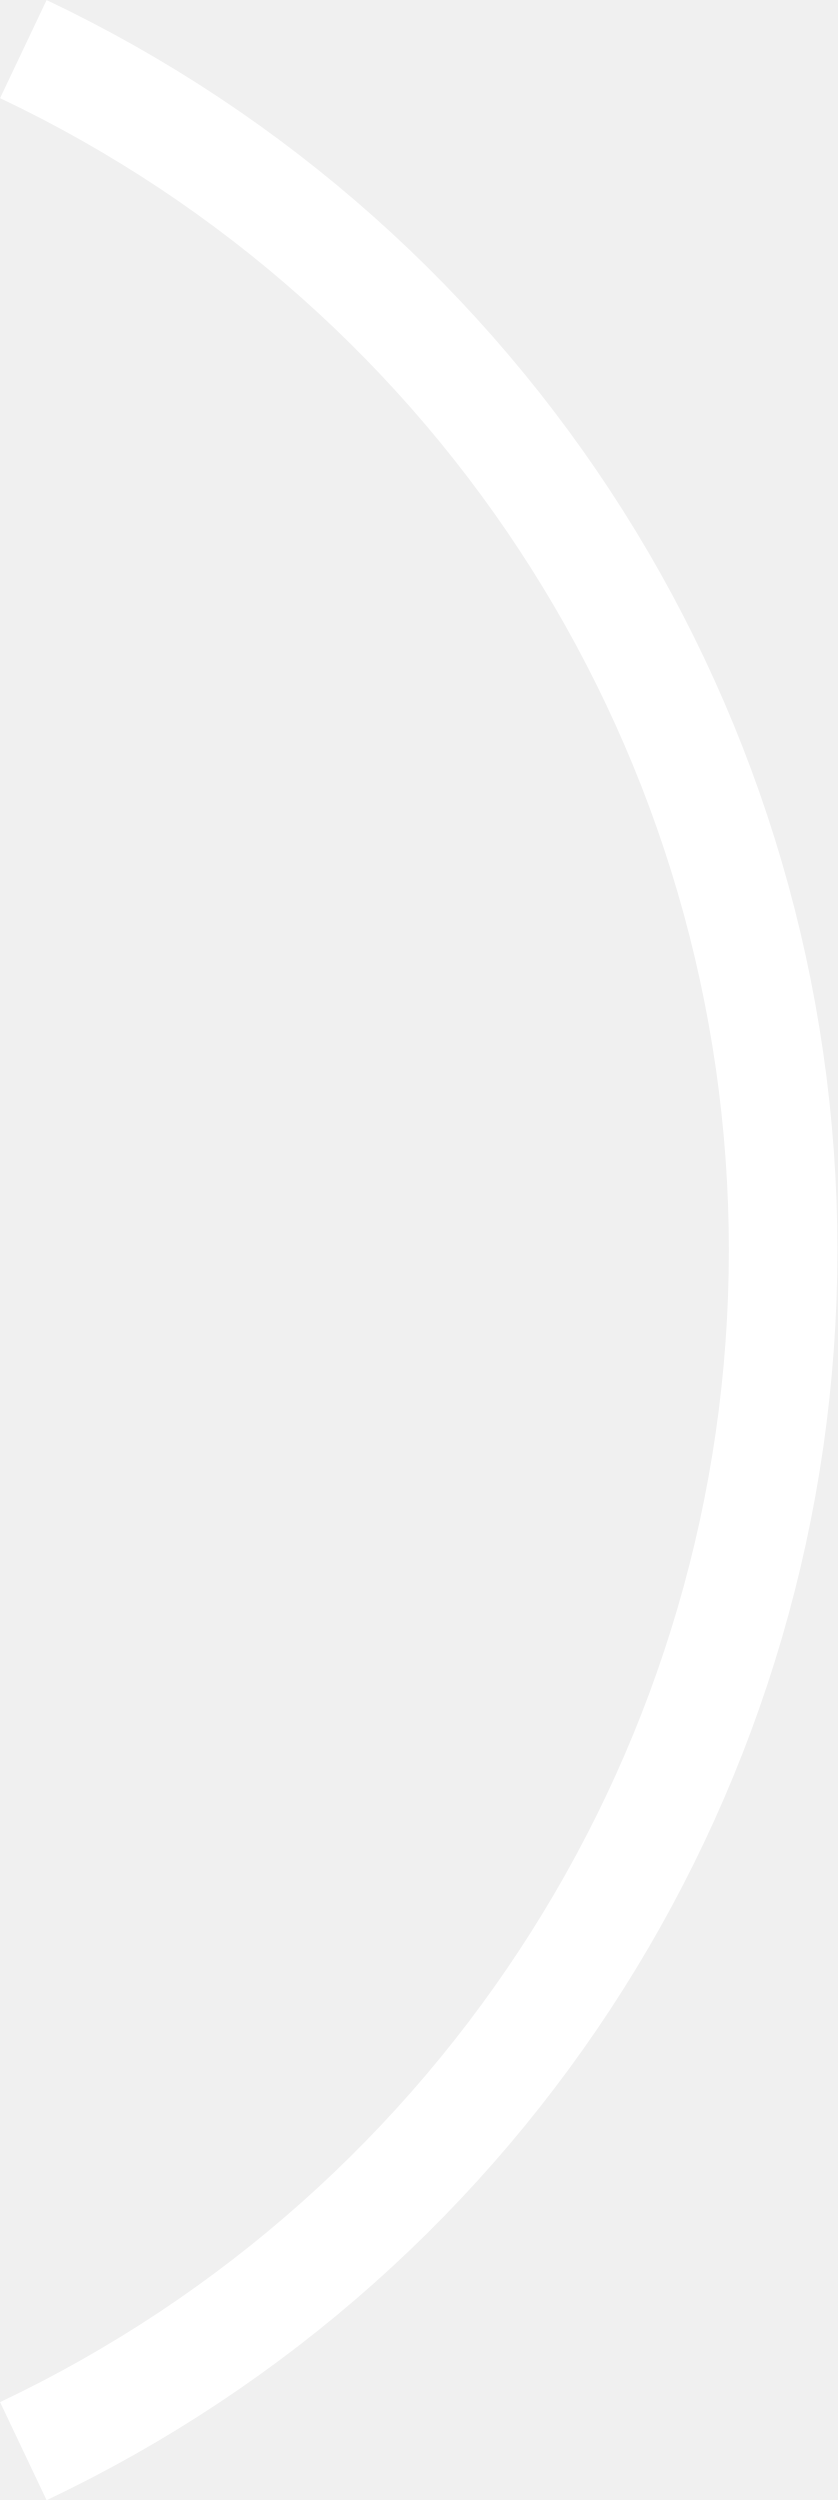
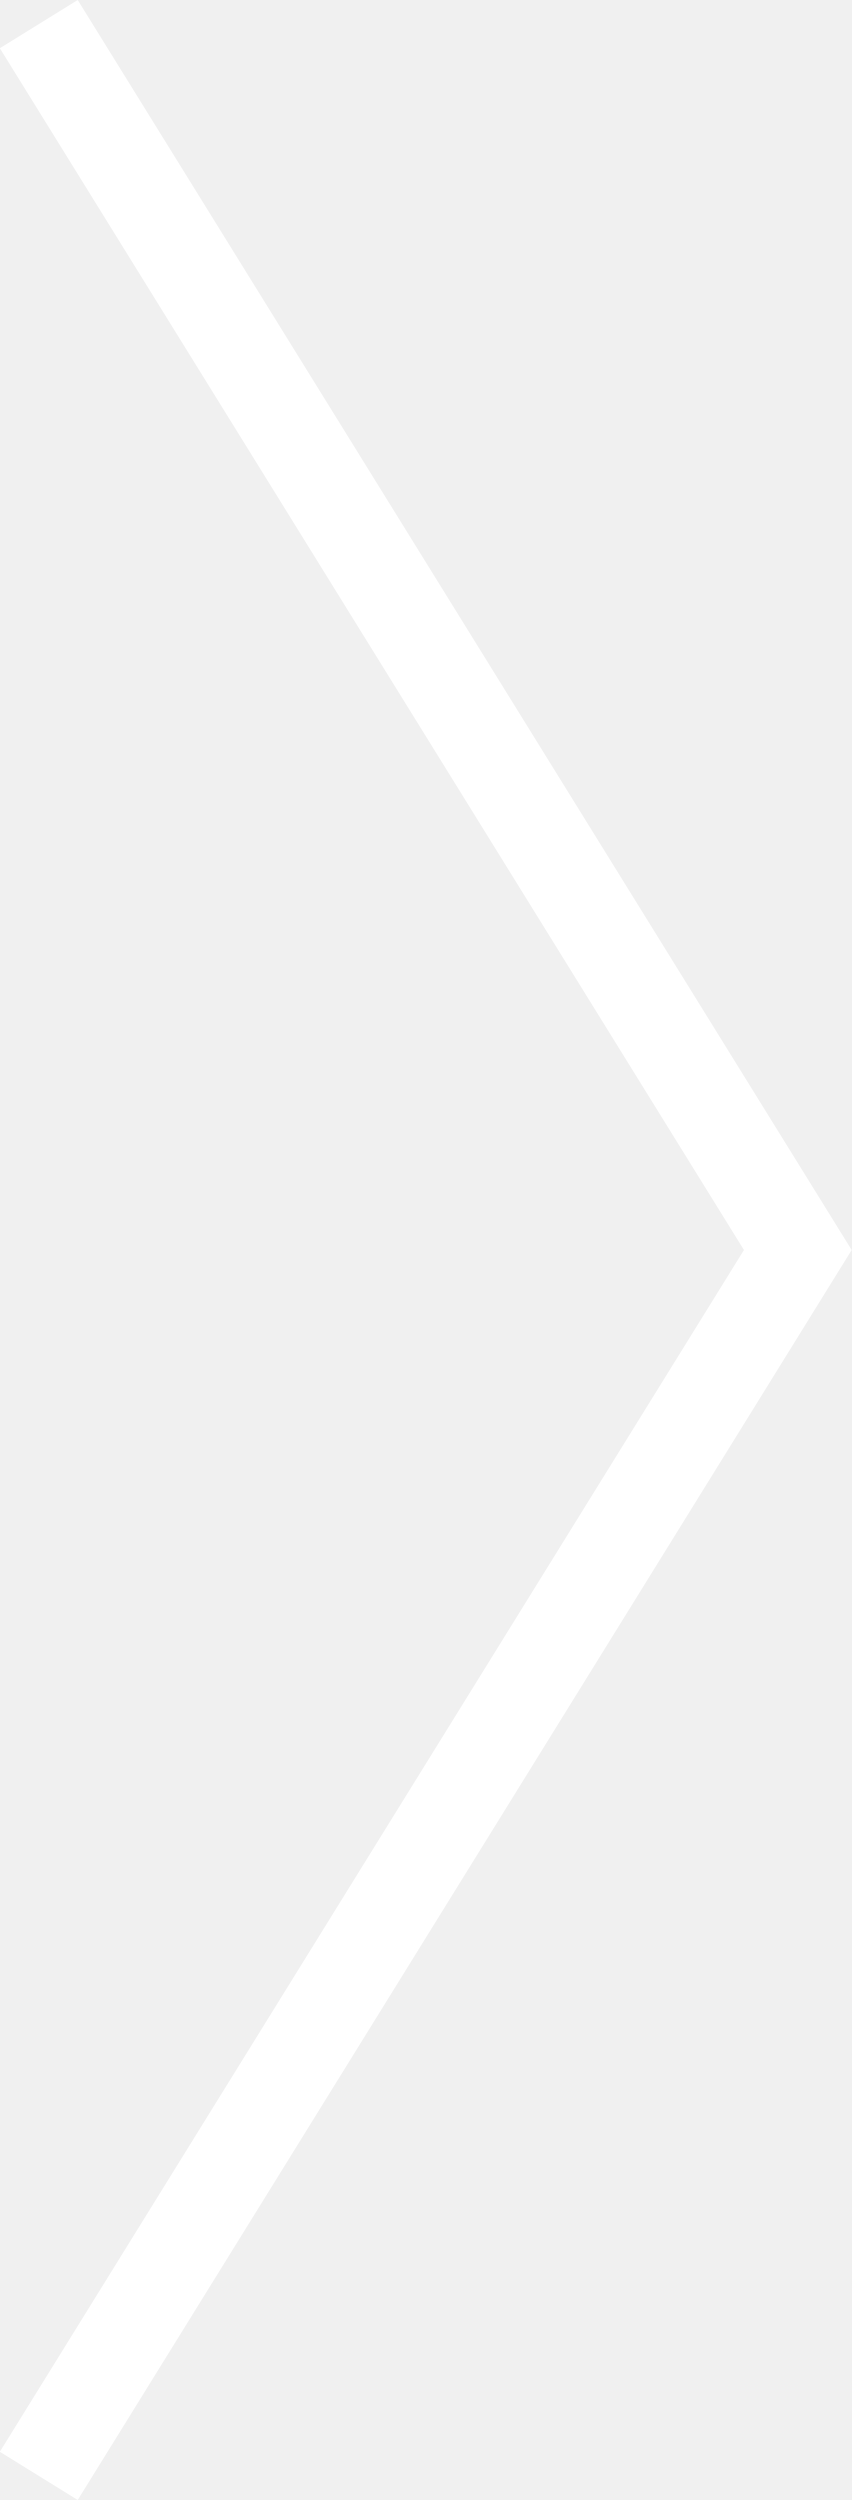
- <svg xmlns="http://www.w3.org/2000/svg" viewBox="0 0 30.86 92.13">
+ <svg xmlns="http://www.w3.org/2000/svg" viewBox="0 0 27.89 81.88">
  <defs>
-     <style>.cls-1{fill:none;stroke:#fff;stroke-miterlimit:10;stroke-width:4px;}</style>
+     <style>.cls-1{fill:none;stroke:#fff;stroke-miterlimit:10;stroke-width:3px;}</style>
  </defs>
  <g id="Ebene_2" data-name="Ebene 2">
    <g id="Ebene_1-2" data-name="Ebene 1">
-       <path class="cls-1" d="M.86,1.81a49,49,0,0,1,28,44.26,49,49,0,0,1-28,44.26" />
+       <polyline class="cls-1" points="1.27 81.09 26.13 40.94 1.27 0.79" />
    </g>
  </g>
</svg>
